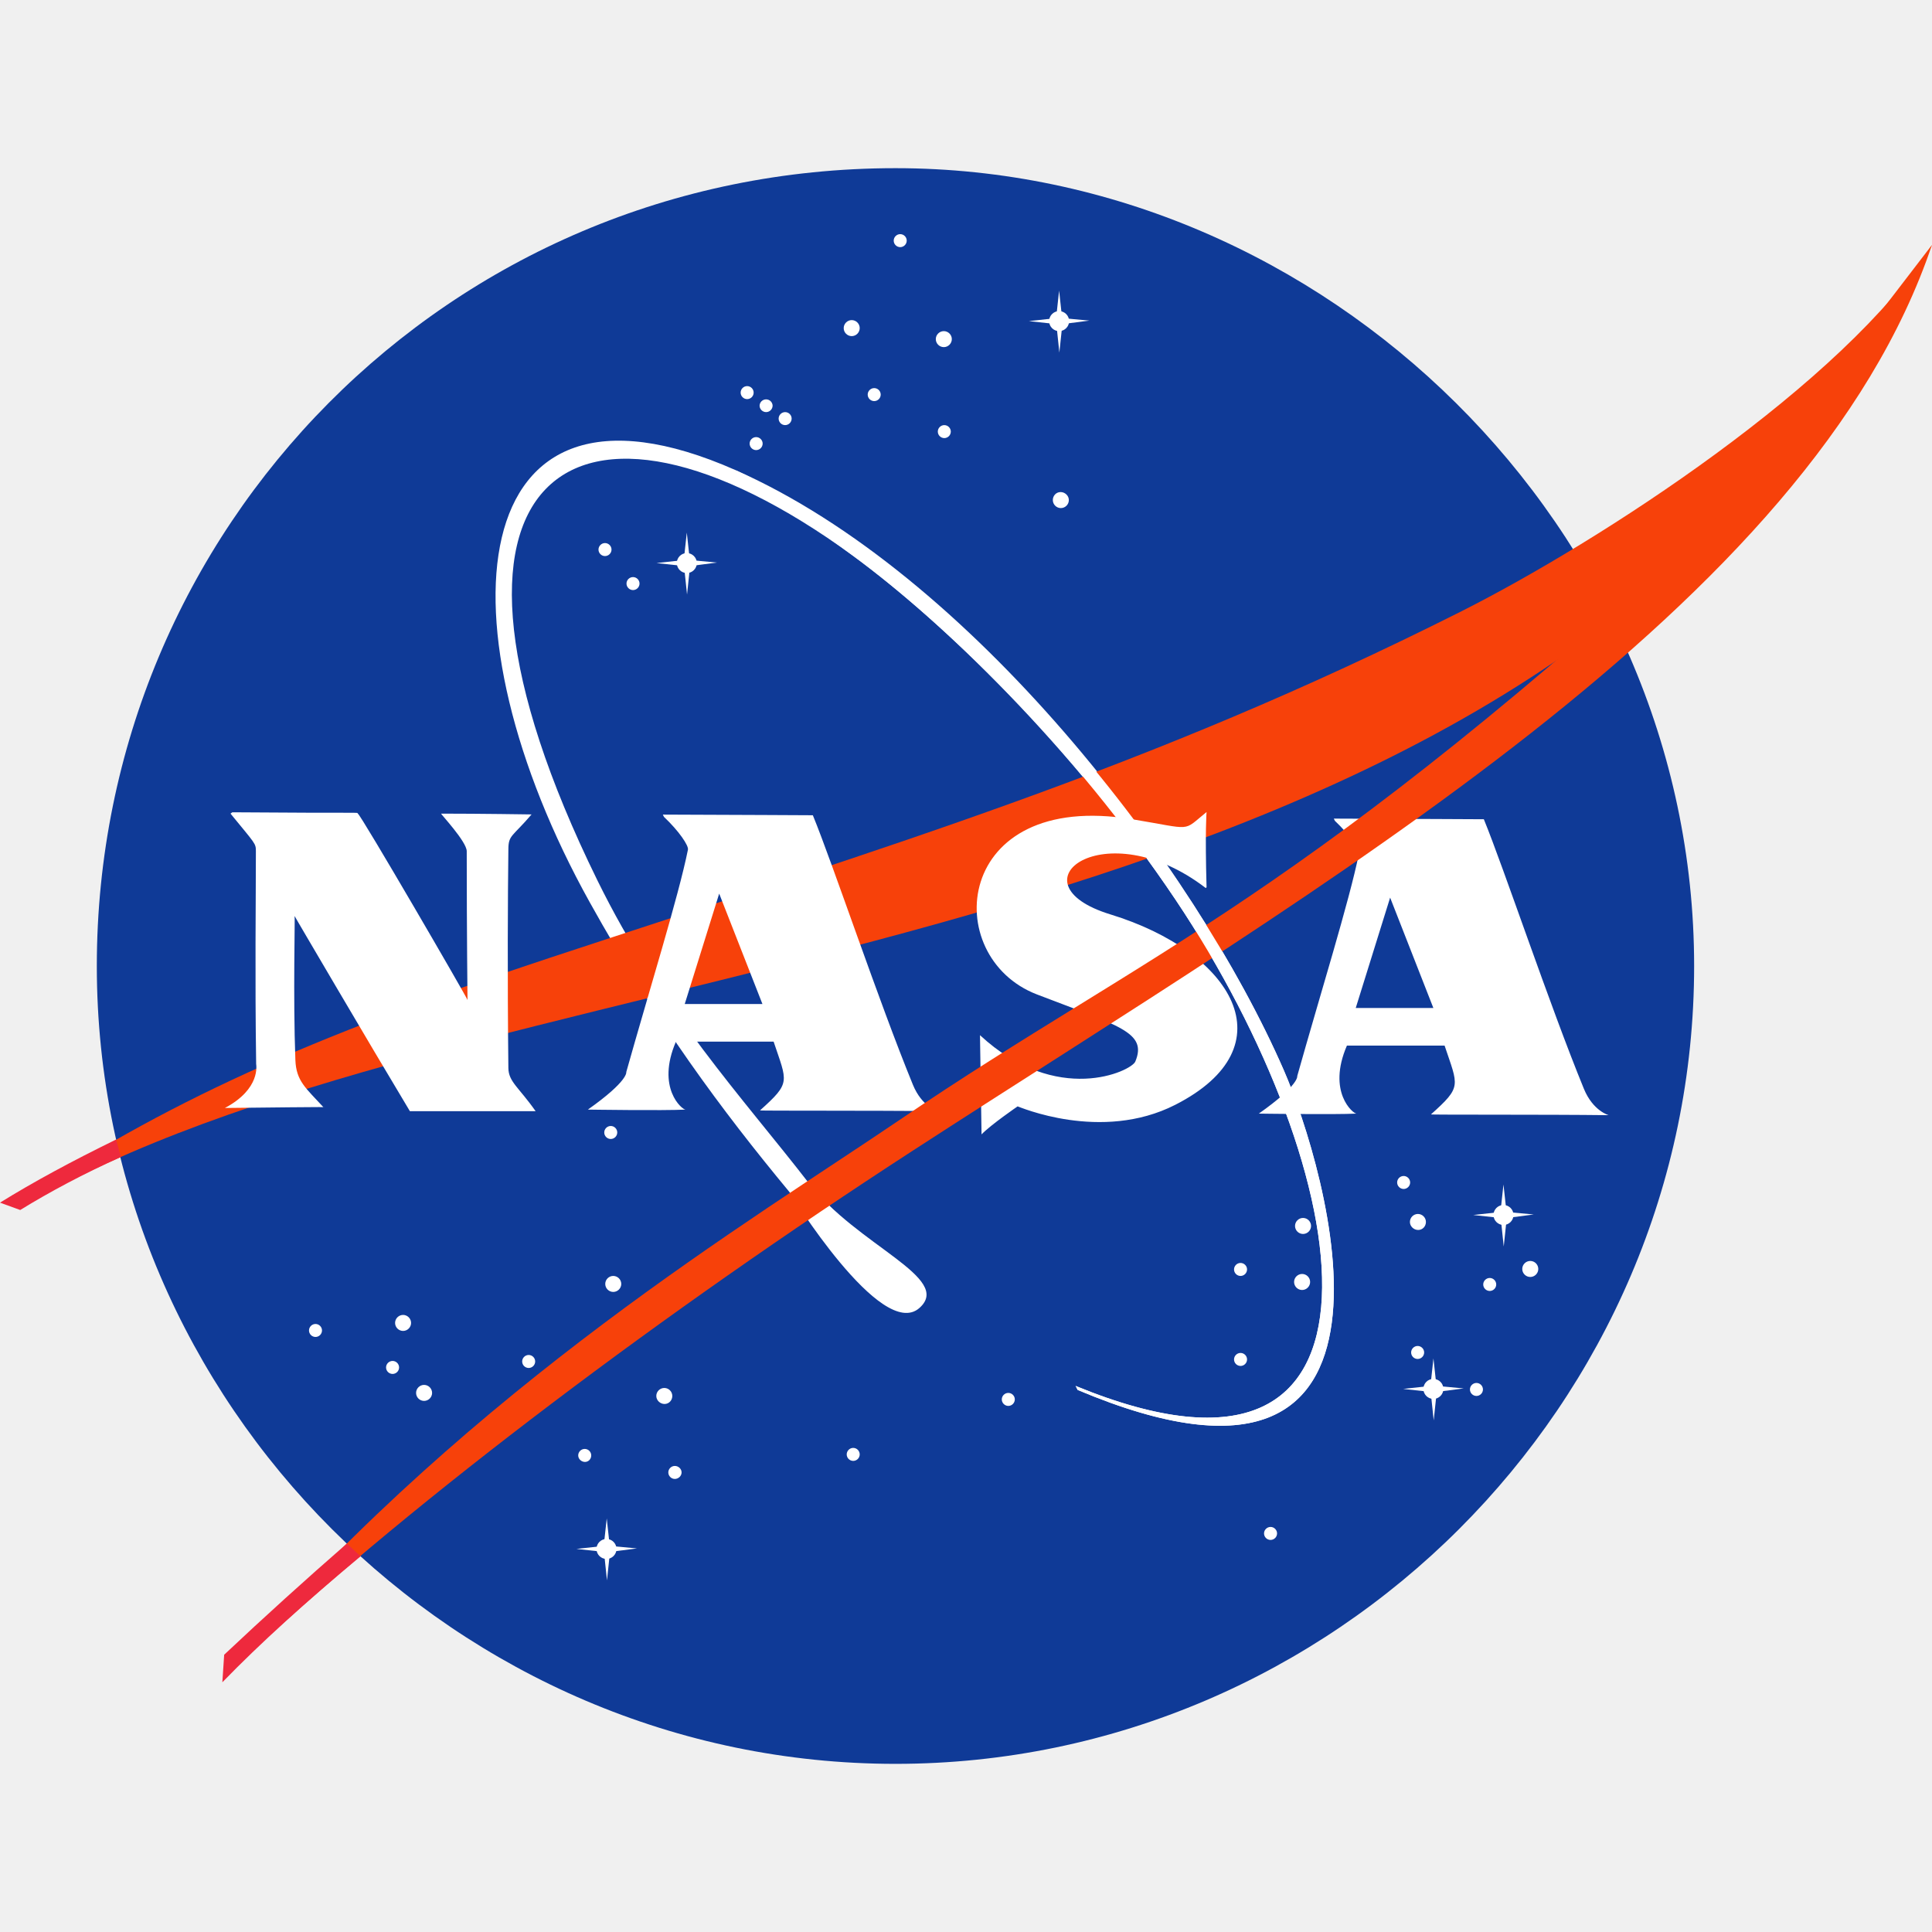
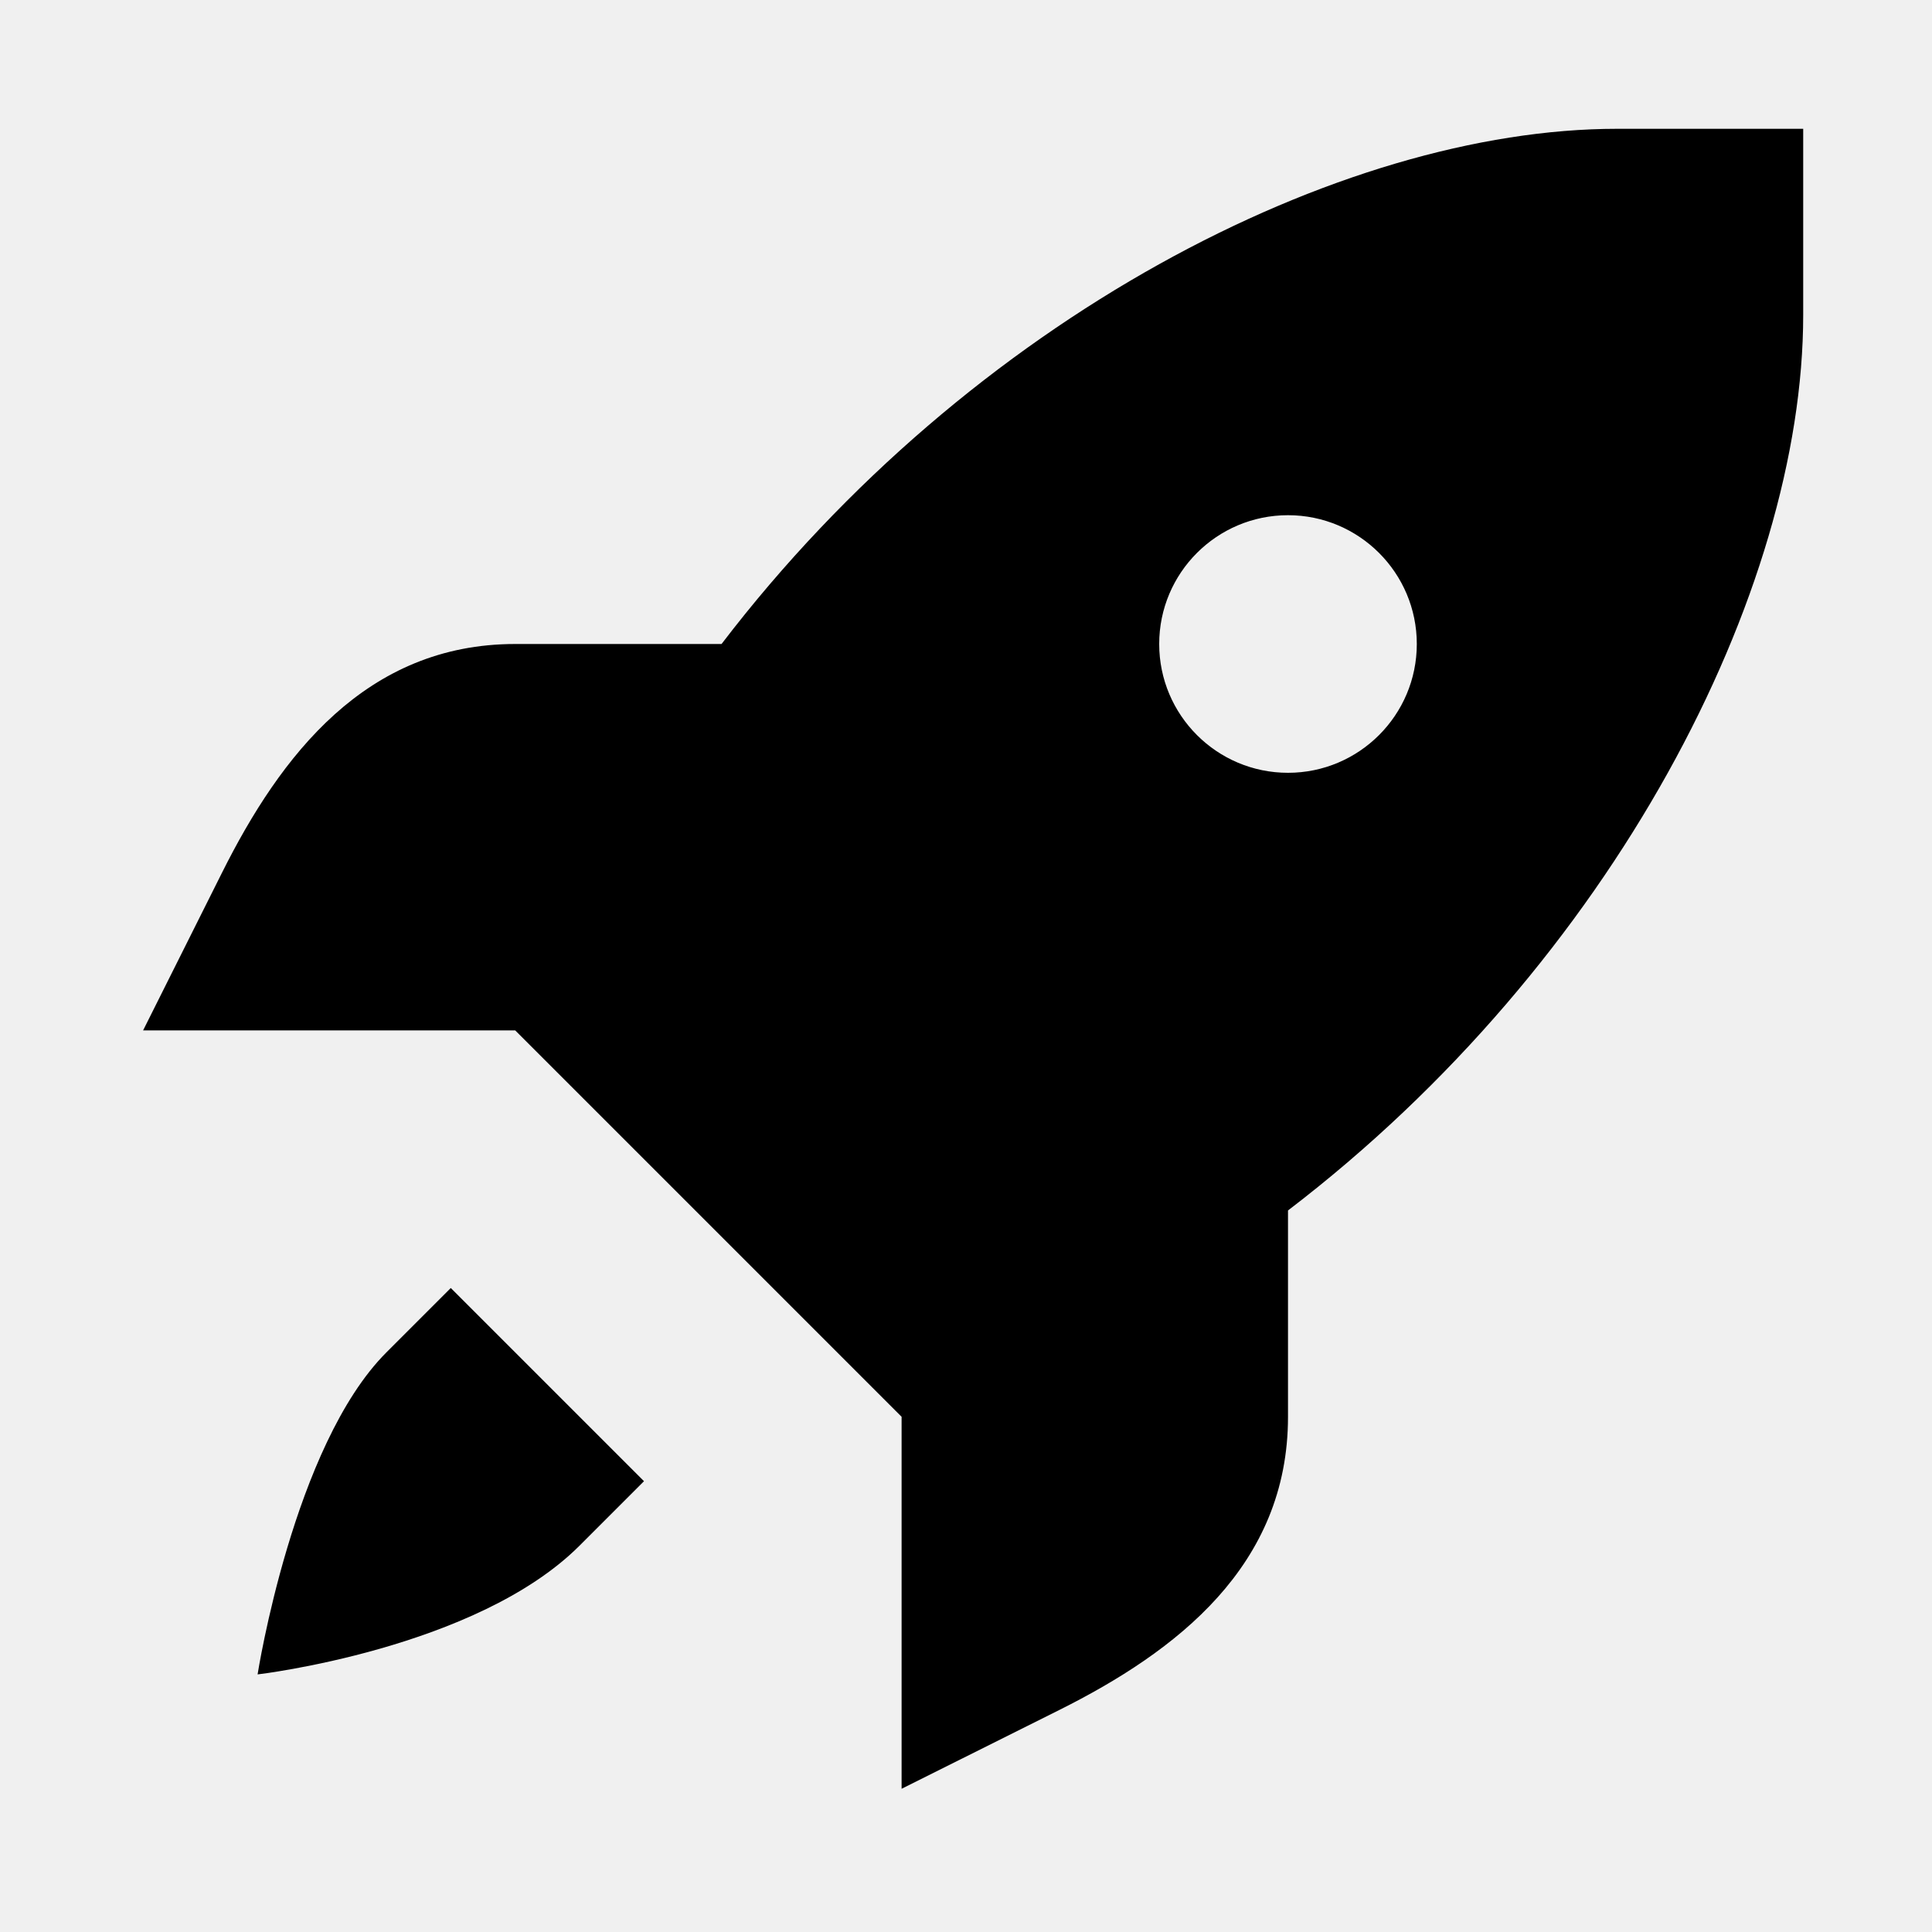
- <svg xmlns="http://www.w3.org/2000/svg" width="800px" height="800px" viewBox="2.375 -22.63 285.256 285.256">
-   <path fill="#0F3A97" d="M252.51 120c0 64.618-53.233 117.8-117.92 117.8-64.685 0-117.92-53.185-117.92-117.8 0-64.622 51.99-117.8 117.92-117.8 63.436 0 117.92 53.181 117.92 117.8" />
-   <path fill="#FFF" d="M161.188 182c50.379 20.725 41.638-31.646 14.783-71.747-15.221-22.718-35.071-41.646-47.591-50.78-41.513-30.298-67.14-11.922-37.826 47.83 9.478 19.319 21.651 32.358 31.159 44.648 7.261 9.383 21.404 14.081 16.422 18.531-5.615 5.021-19.209-17.123-19.209-17.123-10.04-12.108-19.61-25.028-29.473-42.76-22.533-40.497-19.284-81.831 21.505-63.826 34.615 15.288 67.678 58.166 80.973 88.616 6.139 14.062 22.879 69.692-30.438 47.2" />
-   <path fill="#F7410A" d="M4.526 154.92c22.163-14.76 43.176-24.29 78.935-36.102 50.249-16.6 88.067-27.758 134.472-51.082 20.771-10.438 56.811-33.847 69.698-54.196-3.858 7.876-15.812 23.206-21.22 29.985-62.96 78.833-197.07 74.363-261 112.209" />
-   <path fill="#FFF" d="M36.678 97.303c20.284.159 18.294-.041 18.531.197.354 0 16.196 27.281 16.196 27.518 0 .115-.118-9.696-.118-21.967 0-1.417-3.899-5.55-3.783-5.55 5.79 0 13.357.118 13.357.118-2.835 3.307-3.402 3.034-3.426 5.079-.08 6.57-.154 18.716 0 32.356.022 2.045 1.537 2.835 4.02 6.378H62.893c-6.029-10.038-17.077-28.869-17.022-28.814.085.086-.238 11.812.116 21.257.119 3.121 1.538 4.133 4.14 6.969 0 0 2.993-.08-14.542.117 5.32-2.835 4.613-6.377 4.611-6.495-.191-13.052-.04-24.211-.04-31.415 0-1.181-.08-1.064-3.743-5.551M100.1 117.46c1.703-5.913 3.158-11.197 3.849-14.644.117-.591-1.3-2.716-3.546-4.842l-.159-.33c10.831.035 22.146.096 22.146.096 2.956 7.202 9.693 27.396 14.777 39.798 1.344 3.275 3.665 3.896 3.665 3.896-9.221-.117-26.333-.037-26.242-.117 4.609-4.136 4.018-4.136 2.008-10.154h-14.421c-2.956 6.848.921 10.062 1.417 10.037-3.282.17-14.421 0-14.421 0 6.029-4.254 5.673-5.552 5.673-5.552 1.656-5.892 3.575-12.347 5.255-18.189l5.917.001-2.542 8.148h11.47l-6.385-16.298-2.542 8.148-5.917-.001M199.17 118.05c1.7-5.911 3.156-11.197 3.847-14.644.116-.59-1.303-2.715-3.548-4.843l-.159-.328c10.834.035 22.151.095 22.151.095 2.951 7.204 9.69 27.396 14.772 39.798 1.343 3.279 3.662 3.896 3.662 3.896-9.215-.117-26.328-.037-26.239-.117 4.61-4.133 4.021-4.133 2.011-10.154h-14.424c-2.956 6.849.919 10.062 1.415 10.039-3.279.168-14.421 0-14.421 0 6.029-4.252 5.676-5.552 5.676-5.552 1.656-5.894 3.574-12.346 5.257-18.19h5.916c-1.274 4.077-2.54 8.151-2.54 8.151h11.464l-6.385-16.3s-1.267 4.073-2.539 8.147l-5.916.002M180.521 108.37c-.235-8.39 0-11.104 0-11.104-3.666 2.954-1.815 2.577-10.992 1.063-26.444-4.363-28.459 20.324-14.068 25.861 12.08 4.65 16.359 5.562 14.539 9.919-.591 1.422-11.584 6.616-22.932-3.896l.231 14.645c1.42-1.461 5.323-4.133 5.323-4.133.115 0 12.3 5.367 23.286-.236 16.907-8.619 8.469-22.572-9.574-28.106-15.015-4.606-.828-15.354 14.065-3.897M136.25 12.898a.965.965 0 0 1-.96.962.966.966 0 0 1-.96-.962c0-.522.435-.958.96-.958a.963.963 0 0 1 .96.958M142.91 27.44c0 .648-.538 1.183-1.182 1.183a1.189 1.189 0 0 1-1.184-1.183c0-.646.534-1.179 1.184-1.179.645 0 1.182.532 1.182 1.179M160.188 51.206c0 .646-.53 1.181-1.183 1.181a1.19 1.19 0 0 1-1.182-1.181c0-.648.495-1.184 1.146-1.184.652.002 1.219.536 1.219 1.184M132.41 35.633a.963.963 0 0 1-.96.959.965.965 0 0 1-.962-.959c0-.525.435-.96.962-.96a.963.963 0 0 1 .96.96M142.76 41.096a.965.965 0 0 1-.959.958.966.966 0 0 1-.961-.958c0-.525.435-.959.961-.959.525 0 .959.434.959.959M129.31 25.815c0 .648-.534 1.183-1.182 1.183s-1.182-.532-1.182-1.183c0-.646.534-1.182 1.182-1.182s1.182.534 1.182 1.182M113.65 35.338c0 .527-.433.96-.961.96a.965.965 0 0 1-.96-.96c0-.525.434-.96.96-.96a.964.964 0 0 1 .961.96M116.45 37.255a.966.966 0 0 1-.962.962.967.967 0 0 1-.962-.962.963.963 0 0 1 1.924 0M119.26 39.175a.965.965 0 0 1-.96.962.966.966 0 0 1-.961-.962c0-.523.435-.957.961-.957.527 0 .96.433.96.957M114.98 42.867a.97.97 0 0 1-.962.96.967.967 0 0 1-.962-.96c0-.525.434-.959.962-.959.525 0 .962.434.962.959M92.664 58.514a.964.964 0 0 1-.962.958c-.527 0-.961-.432-.961-.958s.435-.961.961-.961.962.434.962.961M96.8 63.535a.967.967 0 0 1-.961.959.968.968 0 0 1-.962-.959c0-.528.435-.96.962-.96.527 0 .961.432.961.96M93.512 144.58a.965.965 0 0 1-.961.959c-.527 0-.96-.434-.96-.959s.433-.961.96-.961c.528 0 .961.436.961.961M94.103 166.939c0 .648-.534 1.182-1.182 1.182s-1.182-.531-1.182-1.182c0-.646.534-1.18 1.182-1.18a1.188 1.188 0 0 1 1.182 1.18M81.392 178.391a.965.965 0 0 1-.959.958.966.966 0 0 1-.961-.958c0-.529.435-.961.961-.961.525 0 .959.431.959.961M66.174 183.029a1.19 1.19 0 0 1-1.184 1.182 1.186 1.186 0 0 1-1.182-1.182c0-.647.534-1.182 1.182-1.182a1.191 1.191 0 0 1 1.184 1.182M63.07 172.7c0 .645-.534 1.179-1.18 1.179a1.188 1.188 0 0 1-1.182-1.179 1.19 1.19 0 0 1 1.182-1.185c.646.003 1.18.536 1.18 1.185M61.299 179.27c0 .527-.435.959-.961.959s-.962-.432-.962-.959c0-.523.436-.96.962-.96s.961.434.961.96M49.918 173.811a.965.965 0 0 1-.958.959.966.966 0 0 1-.962-.959c0-.523.434-.959.962-.959.524 0 .958.433.958.959M89.668 192.26c0 .527-.397.961-.922.961-.527 0-.999-.434-.999-.961 0-.525.435-.96.96-.96.529 0 .961.434.961.96M101.64 183.48c0 .648-.496 1.184-1.146 1.184-.648 0-1.218-.533-1.218-1.184 0-.646.534-1.18 1.182-1.18a1.188 1.188 0 0 1 1.182 1.18M103.01 194.77c0 .527-.473.963-.997.963a.968.968 0 0 1-.962-.963c0-.523.434-.957.962-.957.524-.001.997.431.997.957M152.21 183.99a.968.968 0 0 1-.958.961.97.97 0 0 1-.964-.961c0-.527.434-.959.964-.959.524 0 .958.432.958.959M129.31 192.109a.963.963 0 0 1-.96.959.965.965 0 0 1-.96-.959c0-.523.435-.959.96-.959.528 0 .96.434.96.959M190.931 203.779a.967.967 0 0 1-.961.959.967.967 0 0 1-.963-.959c0-.524.436-.959.963-.959.525 0 .961.433.961.959M195.95 158.38a1.19 1.19 0 0 1-1.184 1.183 1.19 1.19 0 0 1-1.183-1.183c0-.648.533-1.183 1.183-1.183a1.189 1.189 0 0 1 1.184 1.183M186.5 164.8a.968.968 0 0 1-.963.961c-.524 0-.959-.435-.959-.961s.435-.958.959-.958c.528 0 .963.431.963.958M195.812 166.65c0 .647-.533 1.184-1.184 1.184s-1.184-.534-1.184-1.184c0-.646.533-1.182 1.184-1.182s1.184.536 1.184 1.182M186.5 178.09a.966.966 0 0 1-.963.959.966.966 0 0 1-.959-.959c0-.527.435-.961.959-.961.528 0 .963.433.963.961M210.58 151.96c0 .524-.437.96-.961.96a.967.967 0 0 1-.959-.96c0-.526.434-.958.959-.958.525 0 .961.432.961.958M212.91 157.79c0 .647-.493 1.183-1.144 1.183-.649 0-1.22-.533-1.22-1.183 0-.648.533-1.181 1.181-1.181.65.002 1.183.533 1.183 1.181M229.5 164.73c0 .647-.528 1.182-1.183 1.182a1.188 1.188 0 0 1-1.184-1.182 1.19 1.19 0 0 1 1.184-1.183 1.187 1.187 0 0 1 1.183 1.183M212.649 177.061a.968.968 0 0 1-.963.959.966.966 0 0 1-.961-.959c0-.527.436-.961.961-.961.525 0 .963.431.963.961M223.29 167.02a.964.964 0 0 1-.959.959.966.966 0 0 1-.96-.959c0-.524.437-.96.96-.96.525 0 .959.433.959.96M221.33 182.52a.964.964 0 0 1-.959.959.965.965 0 0 1-.963-.959c0-.523.434-.96.963-.96.525 0 .959.434.959.96M225.84 156.76c0 .811-.668 1.476-1.479 1.476-.81 0-1.477-.665-1.477-1.476 0-.81.667-1.475 1.477-1.475.811 0 1.479.665 1.479 1.475" />
-   <path fill="#FFF" d="M224.358 152.26l-.439 4.059-4.027.444 4.062.44.444 4.209.444-4.209 3.988-.518-4.024-.369-.448-4.056M215.49 182.439c0 .812-.667 1.479-1.478 1.479a1.485 1.485 0 0 1-1.479-1.479c0-.81.668-1.475 1.479-1.475a1.484 1.484 0 0 1 1.478 1.475" />
-   <path fill="#FFF" d="M214.021 177.939l-.444 4.061-4.025.441 4.062.444.445 4.205.444-4.205 3.986-.518-4.027-.37-.441-4.058M105.26 60.505c0 .81-.667 1.476-1.477 1.476a1.483 1.483 0 0 1-1.479-1.476c0-.812.666-1.477 1.479-1.477.81.002 1.477.667 1.477 1.477" />
-   <path fill="#FFF" d="M103.78 56.003l-.444 4.059-4.028.444 4.064.439.444 4.211.442-4.211 3.99-.514-4.028-.371-.44-4.057M160.229 24.783c0 .81-.668 1.477-1.479 1.477s-1.476-.667-1.476-1.477c0-.812.664-1.479 1.476-1.479s1.479.669 1.479 1.479" />
-   <path fill="#FFF" d="M158.75 20.277l-.44 4.062-4.026.444 4.063.441.44 4.208.444-4.208 3.988-.518-4.027-.369-.442-4.06M93.4 206.07c0 .812-.667 1.477-1.477 1.477a1.484 1.484 0 0 1-1.479-1.477c0-.809.667-1.478 1.479-1.478.81.001 1.477.67 1.477 1.478" />
-   <path fill="#FFF" d="M91.958 201.561l-.442 4.062-4.027.442 4.063.441.443 4.208.442-4.208 3.99-.516-4.026-.37-.443-4.059" />
-   <path fill="#F7410A" d="M287.62 13.541c-17.971 53.312-89.96 94.479-150.56 133.777-36.559 23.717-72.856 51.014-97.844 74.24-6.586 6.125 1.342-2.291-1.182.296 34.872-40.151 74.986-64.067 97.153-79.122 37.489-25.469 58.812-31.888 123.49-91.463" />
-   <path fill="#EE293D" d="M19.515 145.62c-6.454 3.155-12.235 6.274-17.14 9.319l2.984 1.086c4.29-2.641 9.44-5.396 14.865-7.823M53.587 205.279a647.95 647.95 0 0 0-18.113 16.406l-.27 4.071c5.6-5.771 12.479-11.998 20.418-18.608" />
-   <path fill="#FFF" d="M161.188 182c50.379 20.725 41.638-31.646 14.783-71.747-15.222-22.718-33.992-40.74-47.592-50.78-15.88-11.725-17.43-12.697-17.43-12.697 35.462 16.831 67.678 58.165 80.971 88.617 6.141 14.061 22.88 69.691-30.438 47.199" />
+ <svg xmlns="http://www.w3.org/2000/svg" viewBox="0 0 15 15" version="1.1" id="rocket">
+   <path id="path7143" d="M12.555,1c-2.144,0-5.021,1.471-6.953,4H4       C2.843,5,2.179,5.864,1.723,6.777L1.111,8h1.443H4l1.5,1.5L7,11v1.445v1.443l1.223-0.611       C9.136,12.821,10,12.157,10,11V9.398c2.529-1.932,4-4.809,4-6.953V1H12.555z       M10,4c0.552,0,1,0.448,1,1v0       c0,0.552-0.448,1-1,1l0,0       C9.448,6,9,5.552,9,5v0       C9,4.448,9.448,4,10,4z       M3.5,10L3,10.5C2.278,11.222,2,13,2,13       s1.698-0.198,2.5-1L5,11.5L3.5,10z" fill="currentColor" />
</svg>
